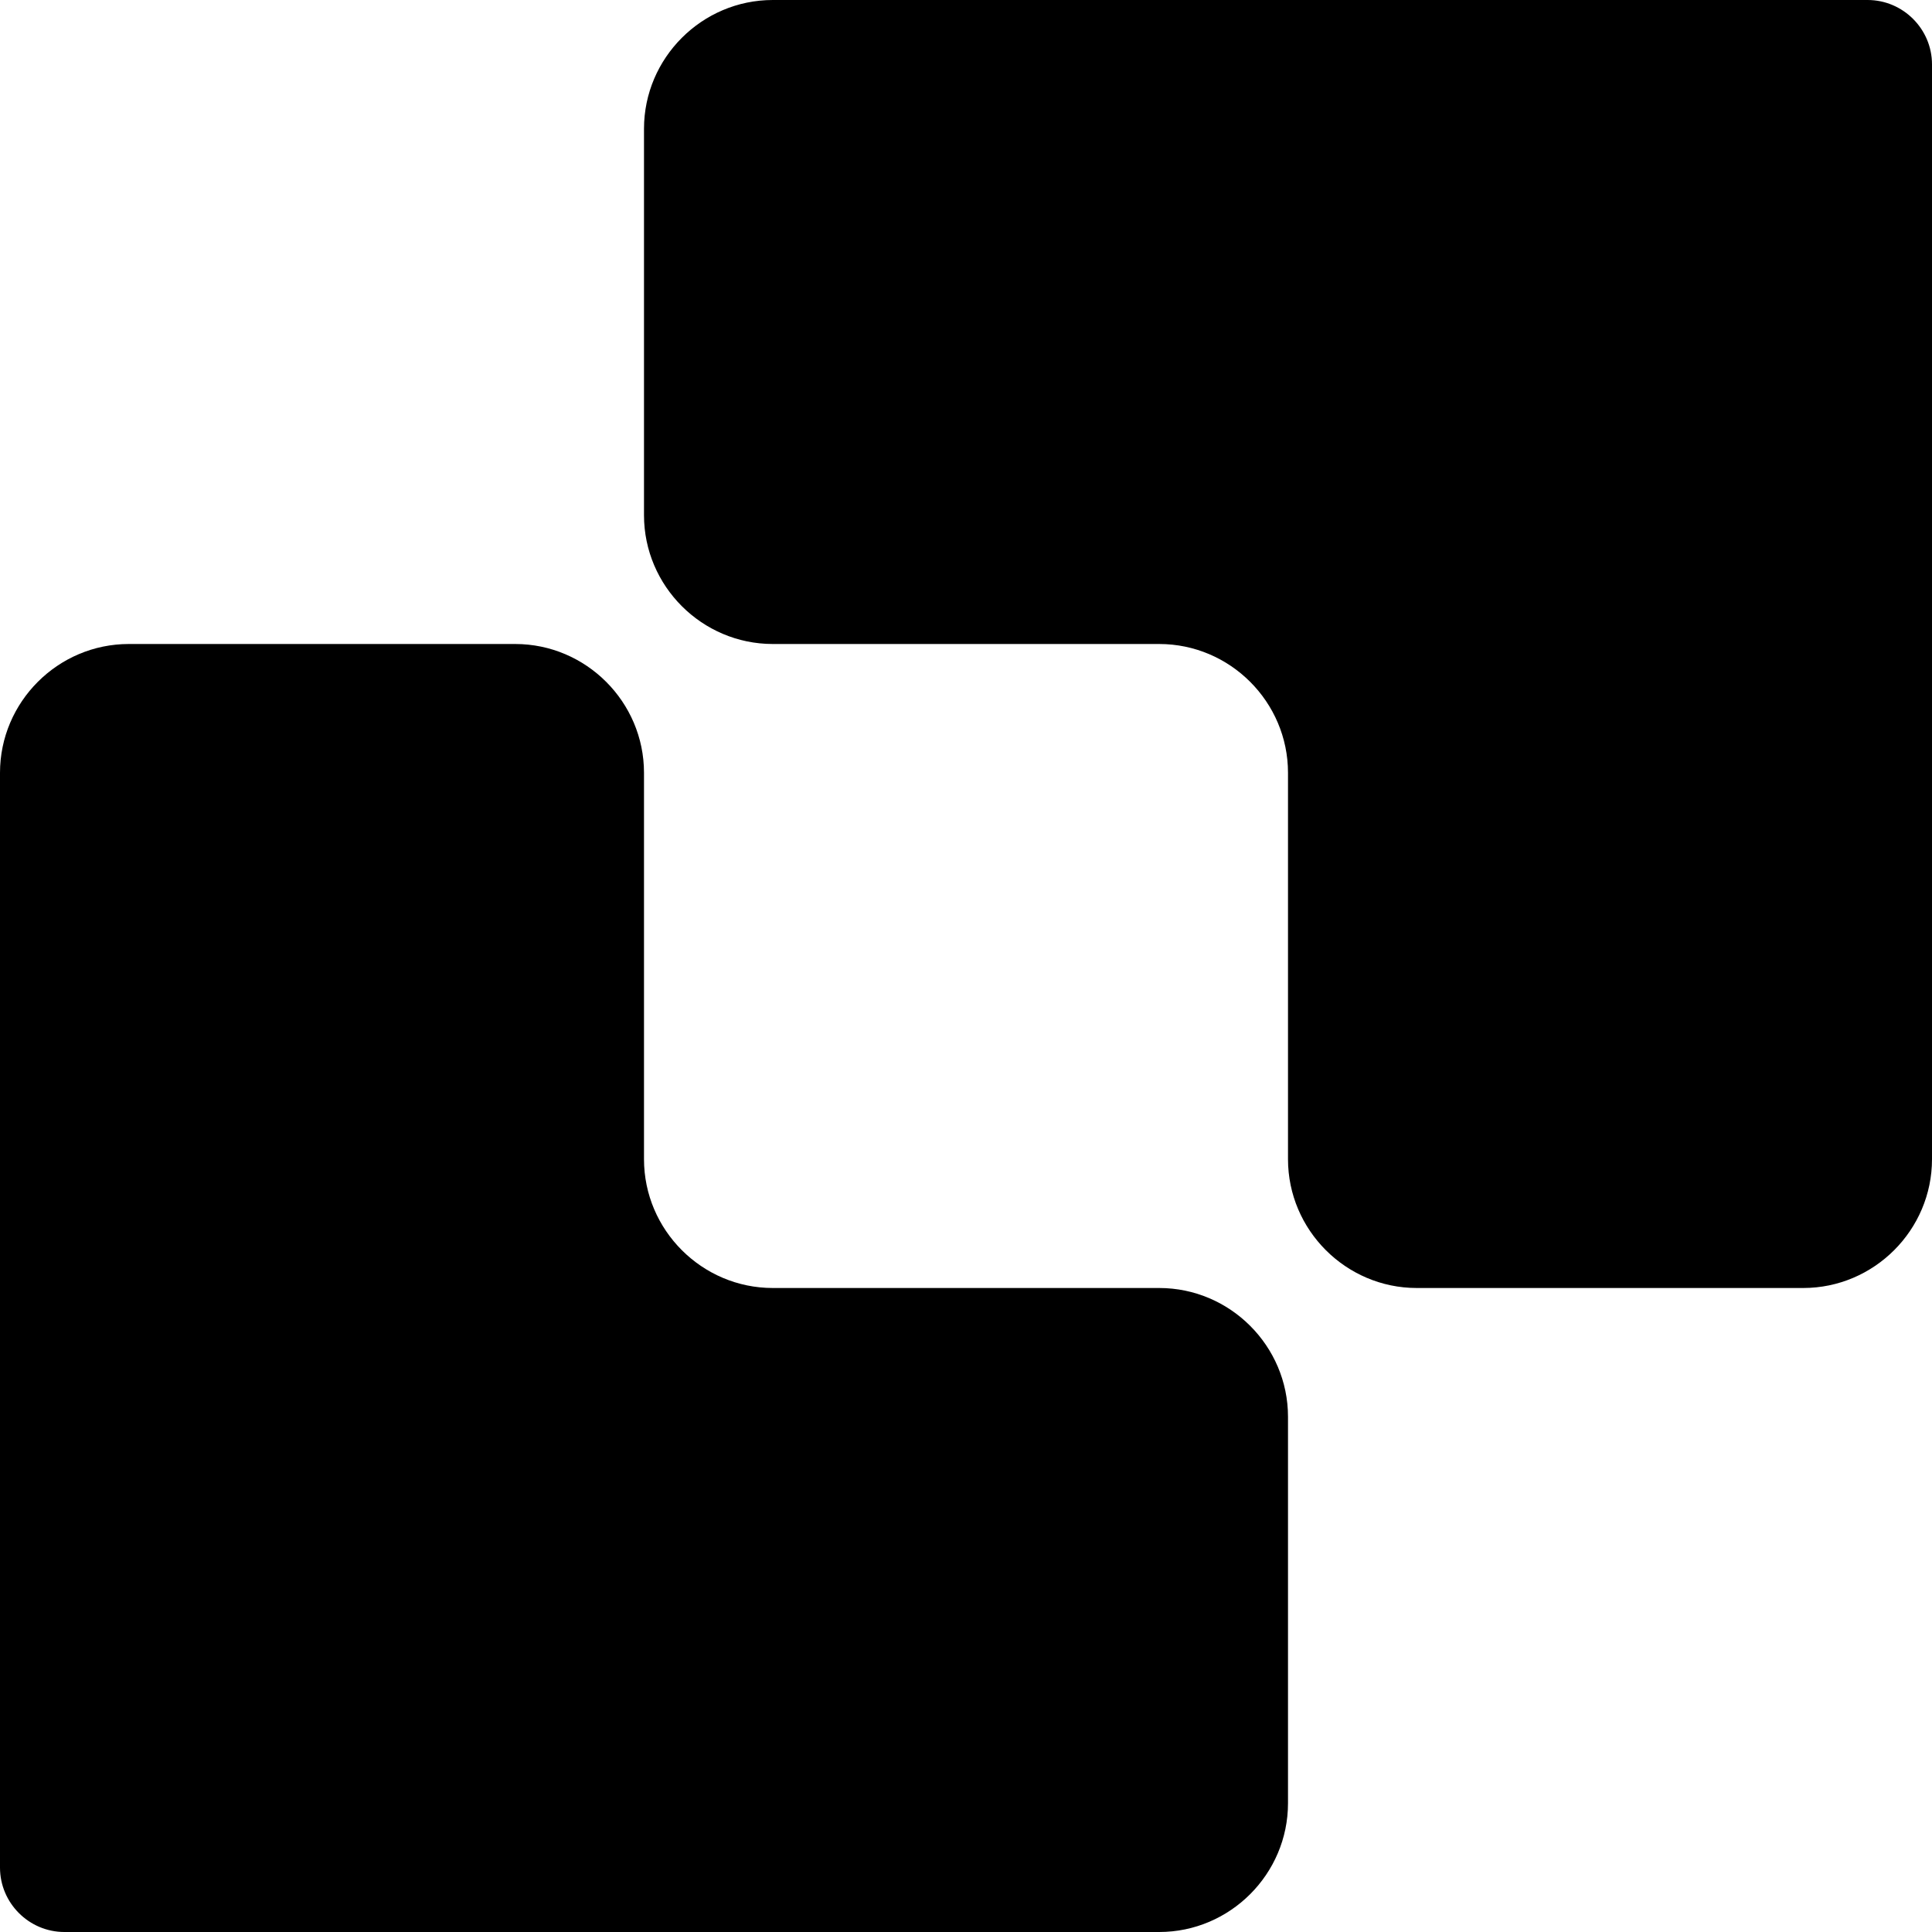
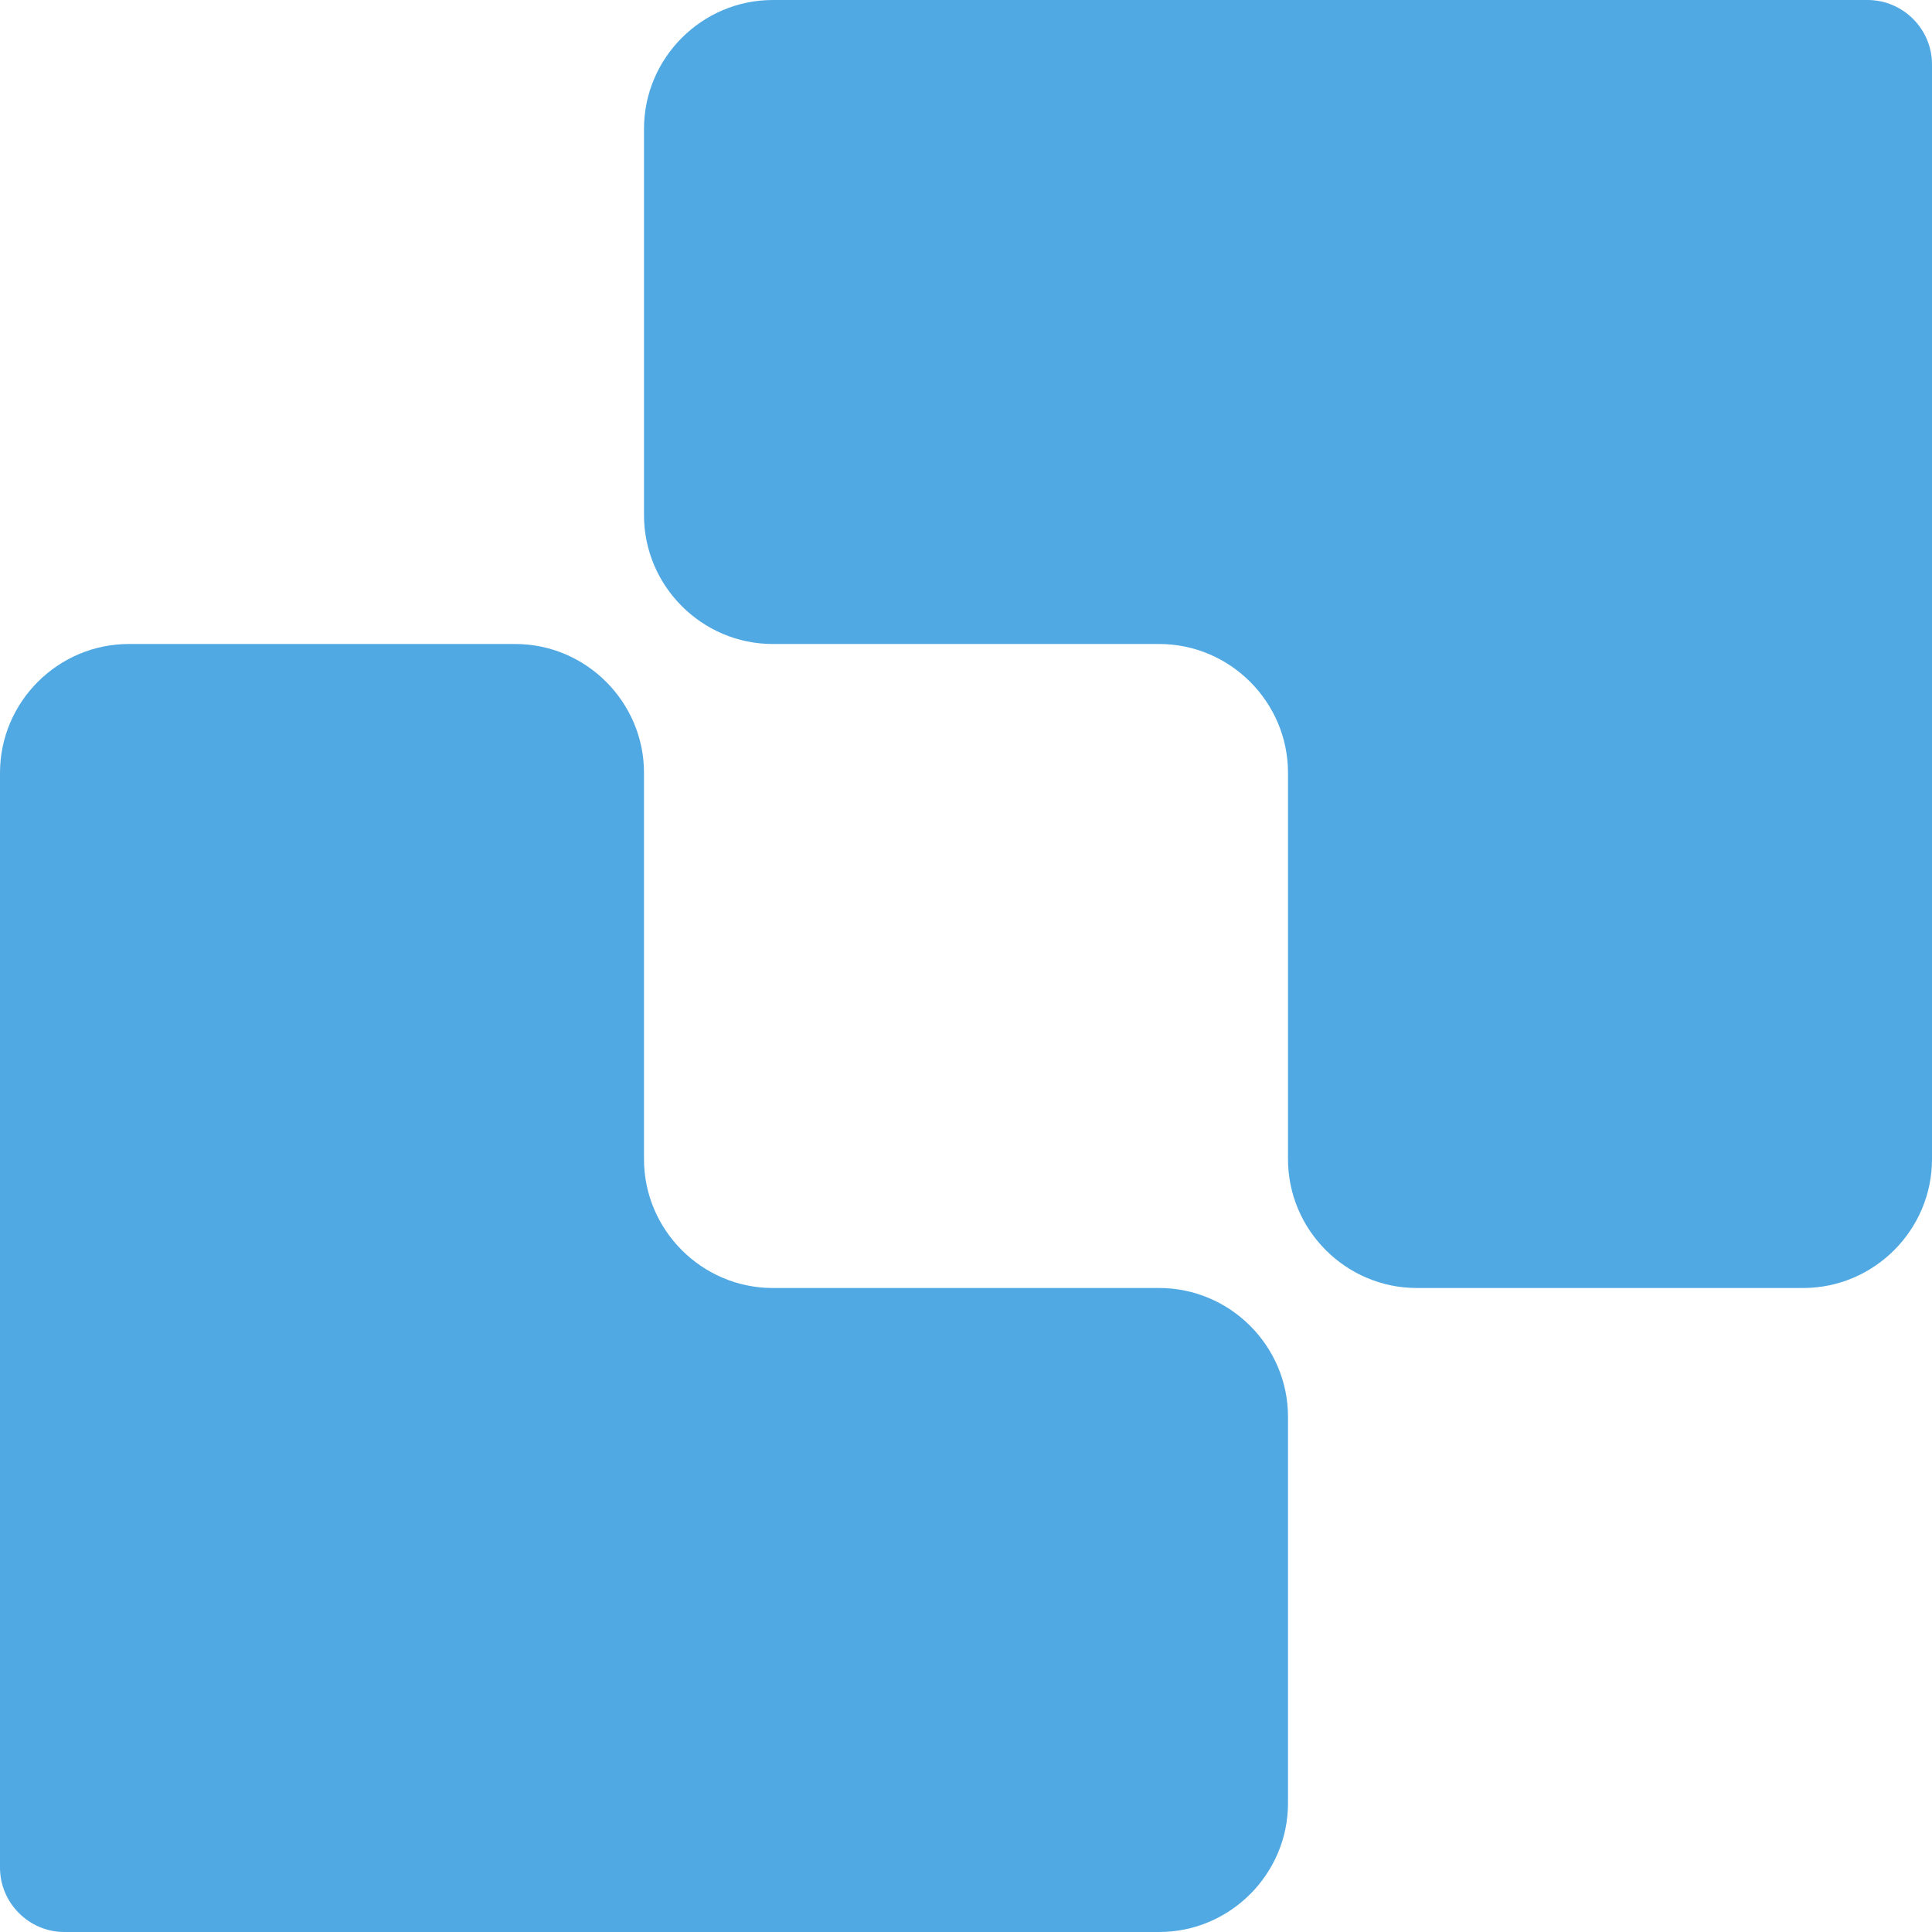
<svg xmlns="http://www.w3.org/2000/svg" role="img" viewBox="0 0 24 24">
-   <path d="M.8 24h13.6c.88 0 1.6-.72 1.6-1.6v-4.8c0-.88-.72-1.6-1.6-1.6H9.6c-.88 0-1.6-.72-1.6-1.6V9.6C8 8.72 7.28 8 6.4 8H1.6C.72 8 0 8.72 0 9.6v13.6c0 .44.36.8.8.8zM23.2 0H9.6C8.72 0 8 .72 8 1.6v4.8C8 7.28 8.72 8 9.6 8h4.8c.88 0 1.6.72 1.6 1.6v4.8c0 .88.72 1.6 1.6 1.6h4.8c.88 0 1.6-.72 1.6-1.6V.8c0-.44-.36-.8-.8-.8Z" />
+   <path d="M.8 24h13.6c.88 0 1.6-.72 1.6-1.6v-4.8c0-.88-.72-1.6-1.6-1.6H9.6c-.88 0-1.6-.72-1.6-1.6V9.6C8 8.72 7.28 8 6.4 8H1.6C.72 8 0 8.72 0 9.6v13.6c0 .44.36.8.8.8zM23.2 0H9.6C8.72 0 8 .72 8 1.6v4.8C8 7.28 8.72 8 9.6 8h4.8c.88 0 1.6.72 1.6 1.6v4.8c0 .88.72 1.6 1.6 1.6h4.8c.88 0 1.6-.72 1.6-1.6V.8c0-.44-.36-.8-.8-.8Z" fill="#51A9E3" />
</svg>
